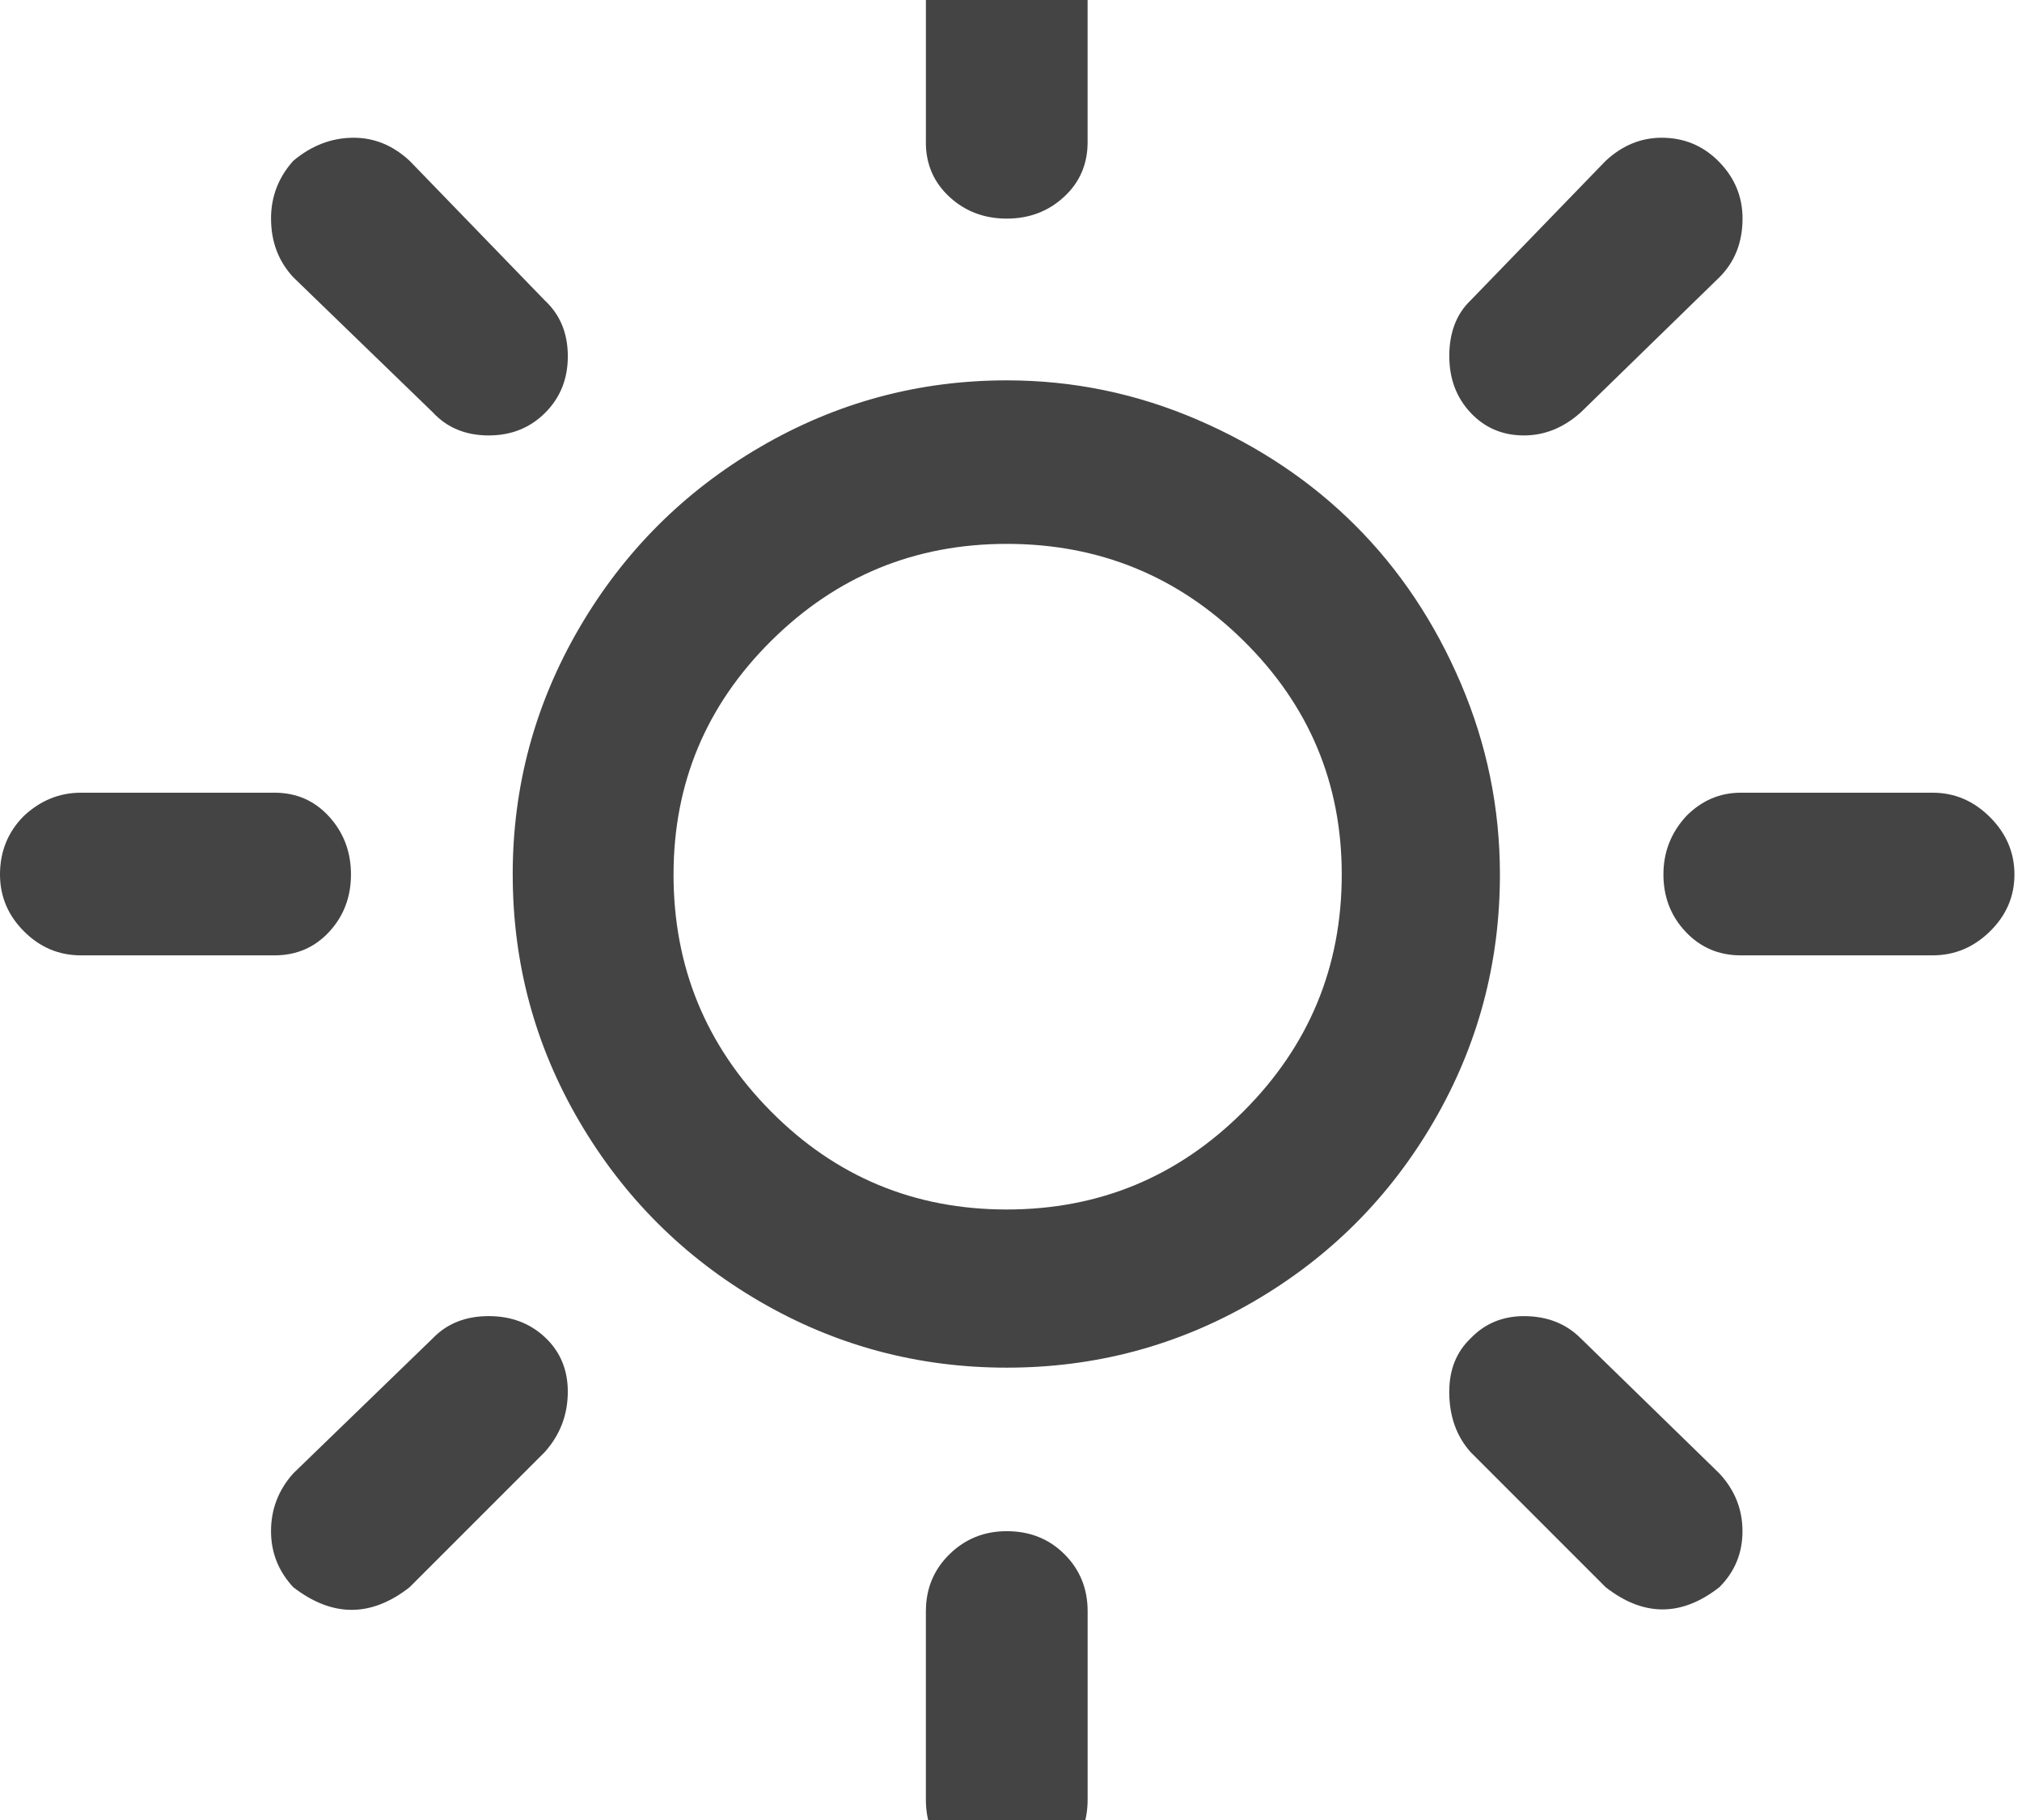
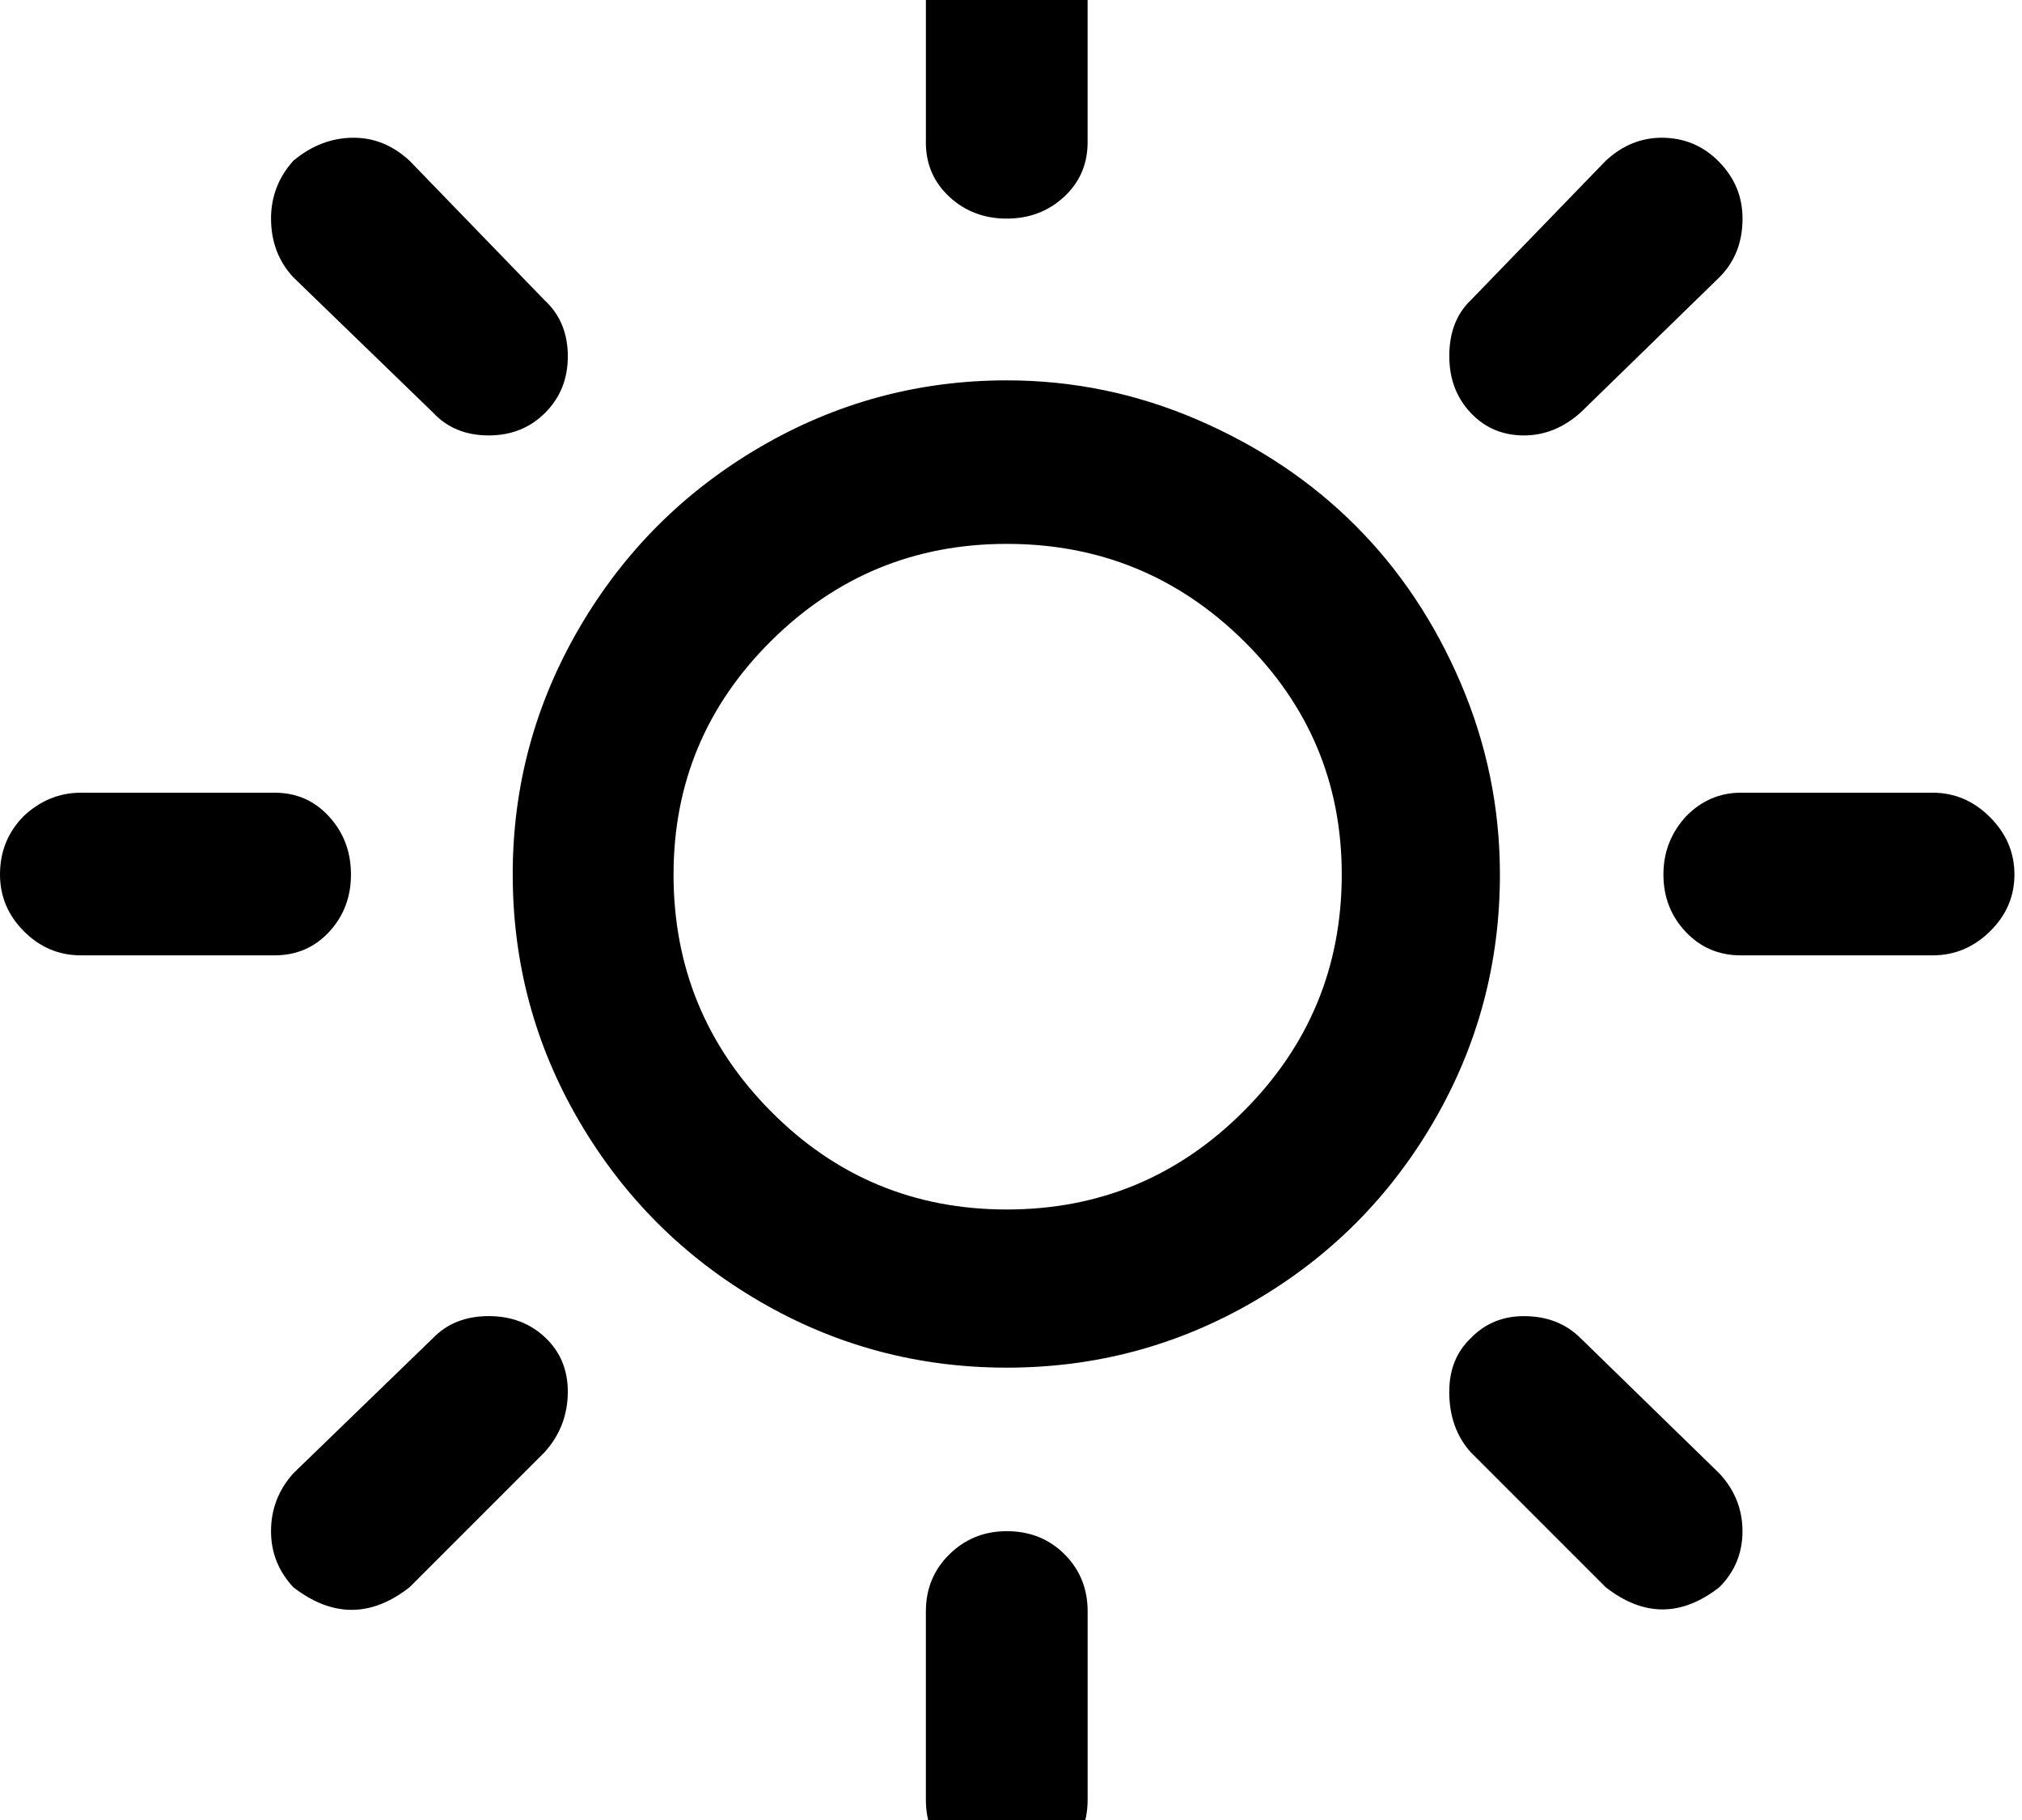
<svg xmlns="http://www.w3.org/2000/svg" version="1.1" width="80" height="72" viewBox="0 0 80 72">
-   <path fill="#444444" d="M0 34.594q0-1.371 0.949-2.32 0.984-0.914 2.25-0.914h7.664q1.301 0 2.162 0.949t0.861 2.285-0.861 2.268-2.162 0.932h-7.664q-1.301 0-2.25-0.949t-0.949-2.25zM10.723 60.574q0-1.301 0.879-2.285l5.52-5.344q0.844-0.879 2.215-0.879 1.336 0 2.232 0.844t0.896 2.145q0 1.371-0.914 2.391l-5.344 5.344q-2.285 1.793-4.605 0-0.879-0.949-0.879-2.215zM10.723 8.648q0-1.301 0.879-2.285 1.090-0.914 2.391-0.914 1.23 0 2.215 0.914l5.344 5.52q0.914 0.844 0.914 2.215 0 1.336-0.896 2.232t-2.232 0.896q-1.371 0-2.215-0.914l-5.52-5.344q-0.879-0.949-0.879-2.32zM20.285 34.594q0-5.238 2.637-9.756t7.154-7.154 9.756-2.637q3.938 0 7.559 1.564t6.24 4.184 4.166 6.24 1.547 7.559q0 5.273-2.619 9.773t-7.119 7.119-9.773 2.619-9.773-2.619-7.137-7.119-2.637-9.773zM26.648 34.594q0 5.484 3.85 9.369t9.334 3.885 9.369-3.885 3.885-9.369q0-5.414-3.885-9.246t-9.369-3.832q-5.449 0-9.316 3.832t-3.867 9.246zM36.633 63.738q0-1.336 0.932-2.25t2.268-0.914q1.371 0 2.285 0.914t0.914 2.25v7.453q0 1.371-0.932 2.32t-2.268 0.949-2.268-0.949-0.932-2.32v-7.453zM36.633 5.625v-7.664q0-1.301 0.949-2.25t2.25-0.949 2.25 0.949 0.949 2.25v7.664q0 1.301-0.932 2.162t-2.268 0.861-2.268-0.861-0.932-2.162zM57.34 55.055q0-1.301 0.844-2.109 0.844-0.879 2.109-0.879 1.371 0 2.25 0.879l5.484 5.344q0.914 0.984 0.914 2.285t-0.914 2.215q-2.25 1.758-4.5 0l-5.344-5.344q-0.844-0.949-0.844-2.391zM57.34 14.098q0-1.406 0.844-2.215l5.344-5.52q0.984-0.914 2.215-0.914 1.336 0 2.268 0.949t0.932 2.25q0 1.406-0.914 2.32l-5.484 5.344q-1.020 0.914-2.25 0.914-1.266 0-2.109-0.896t-0.844-2.232zM65.813 34.594q0-1.336 0.914-2.32 0.914-0.914 2.145-0.914h7.594q1.301 0 2.268 0.967t0.967 2.268-0.967 2.25-2.268 0.949h-7.594q-1.301 0-2.18-0.932t-0.879-2.268z" />
+   <path fill="#000000" d="M0 34.594q0-1.371 0.949-2.32 0.984-0.914 2.25-0.914h7.664q1.301 0 2.162 0.949t0.861 2.285-0.861 2.268-2.162 0.932h-7.664q-1.301 0-2.25-0.949t-0.949-2.25zM10.723 60.574q0-1.301 0.879-2.285l5.52-5.344q0.844-0.879 2.215-0.879 1.336 0 2.232 0.844t0.896 2.145q0 1.371-0.914 2.391l-5.344 5.344q-2.285 1.793-4.605 0-0.879-0.949-0.879-2.215zM10.723 8.648q0-1.301 0.879-2.285 1.090-0.914 2.391-0.914 1.23 0 2.215 0.914l5.344 5.52q0.914 0.844 0.914 2.215 0 1.336-0.896 2.232t-2.232 0.896q-1.371 0-2.215-0.914l-5.52-5.344q-0.879-0.949-0.879-2.32zM20.285 34.594q0-5.238 2.637-9.756t7.154-7.154 9.756-2.637q3.938 0 7.559 1.564t6.24 4.184 4.166 6.24 1.547 7.559q0 5.273-2.619 9.773t-7.119 7.119-9.773 2.619-9.773-2.619-7.137-7.119-2.637-9.773zM26.648 34.594q0 5.484 3.85 9.369t9.334 3.885 9.369-3.885 3.885-9.369q0-5.414-3.885-9.246t-9.369-3.832q-5.449 0-9.316 3.832t-3.867 9.246zM36.633 63.738q0-1.336 0.932-2.25t2.268-0.914q1.371 0 2.285 0.914t0.914 2.25v7.453q0 1.371-0.932 2.32t-2.268 0.949-2.268-0.949-0.932-2.32v-7.453zM36.633 5.625v-7.664q0-1.301 0.949-2.25t2.25-0.949 2.25 0.949 0.949 2.25v7.664q0 1.301-0.932 2.162t-2.268 0.861-2.268-0.861-0.932-2.162zM57.34 55.055q0-1.301 0.844-2.109 0.844-0.879 2.109-0.879 1.371 0 2.25 0.879l5.484 5.344q0.914 0.984 0.914 2.285t-0.914 2.215q-2.25 1.758-4.5 0l-5.344-5.344q-0.844-0.949-0.844-2.391zM57.34 14.098q0-1.406 0.844-2.215l5.344-5.52q0.984-0.914 2.215-0.914 1.336 0 2.268 0.949t0.932 2.25q0 1.406-0.914 2.32l-5.484 5.344q-1.020 0.914-2.25 0.914-1.266 0-2.109-0.896t-0.844-2.232zM65.813 34.594q0-1.336 0.914-2.32 0.914-0.914 2.145-0.914h7.594q1.301 0 2.268 0.967t0.967 2.268-0.967 2.25-2.268 0.949h-7.594q-1.301 0-2.18-0.932t-0.879-2.268z" />
</svg>
